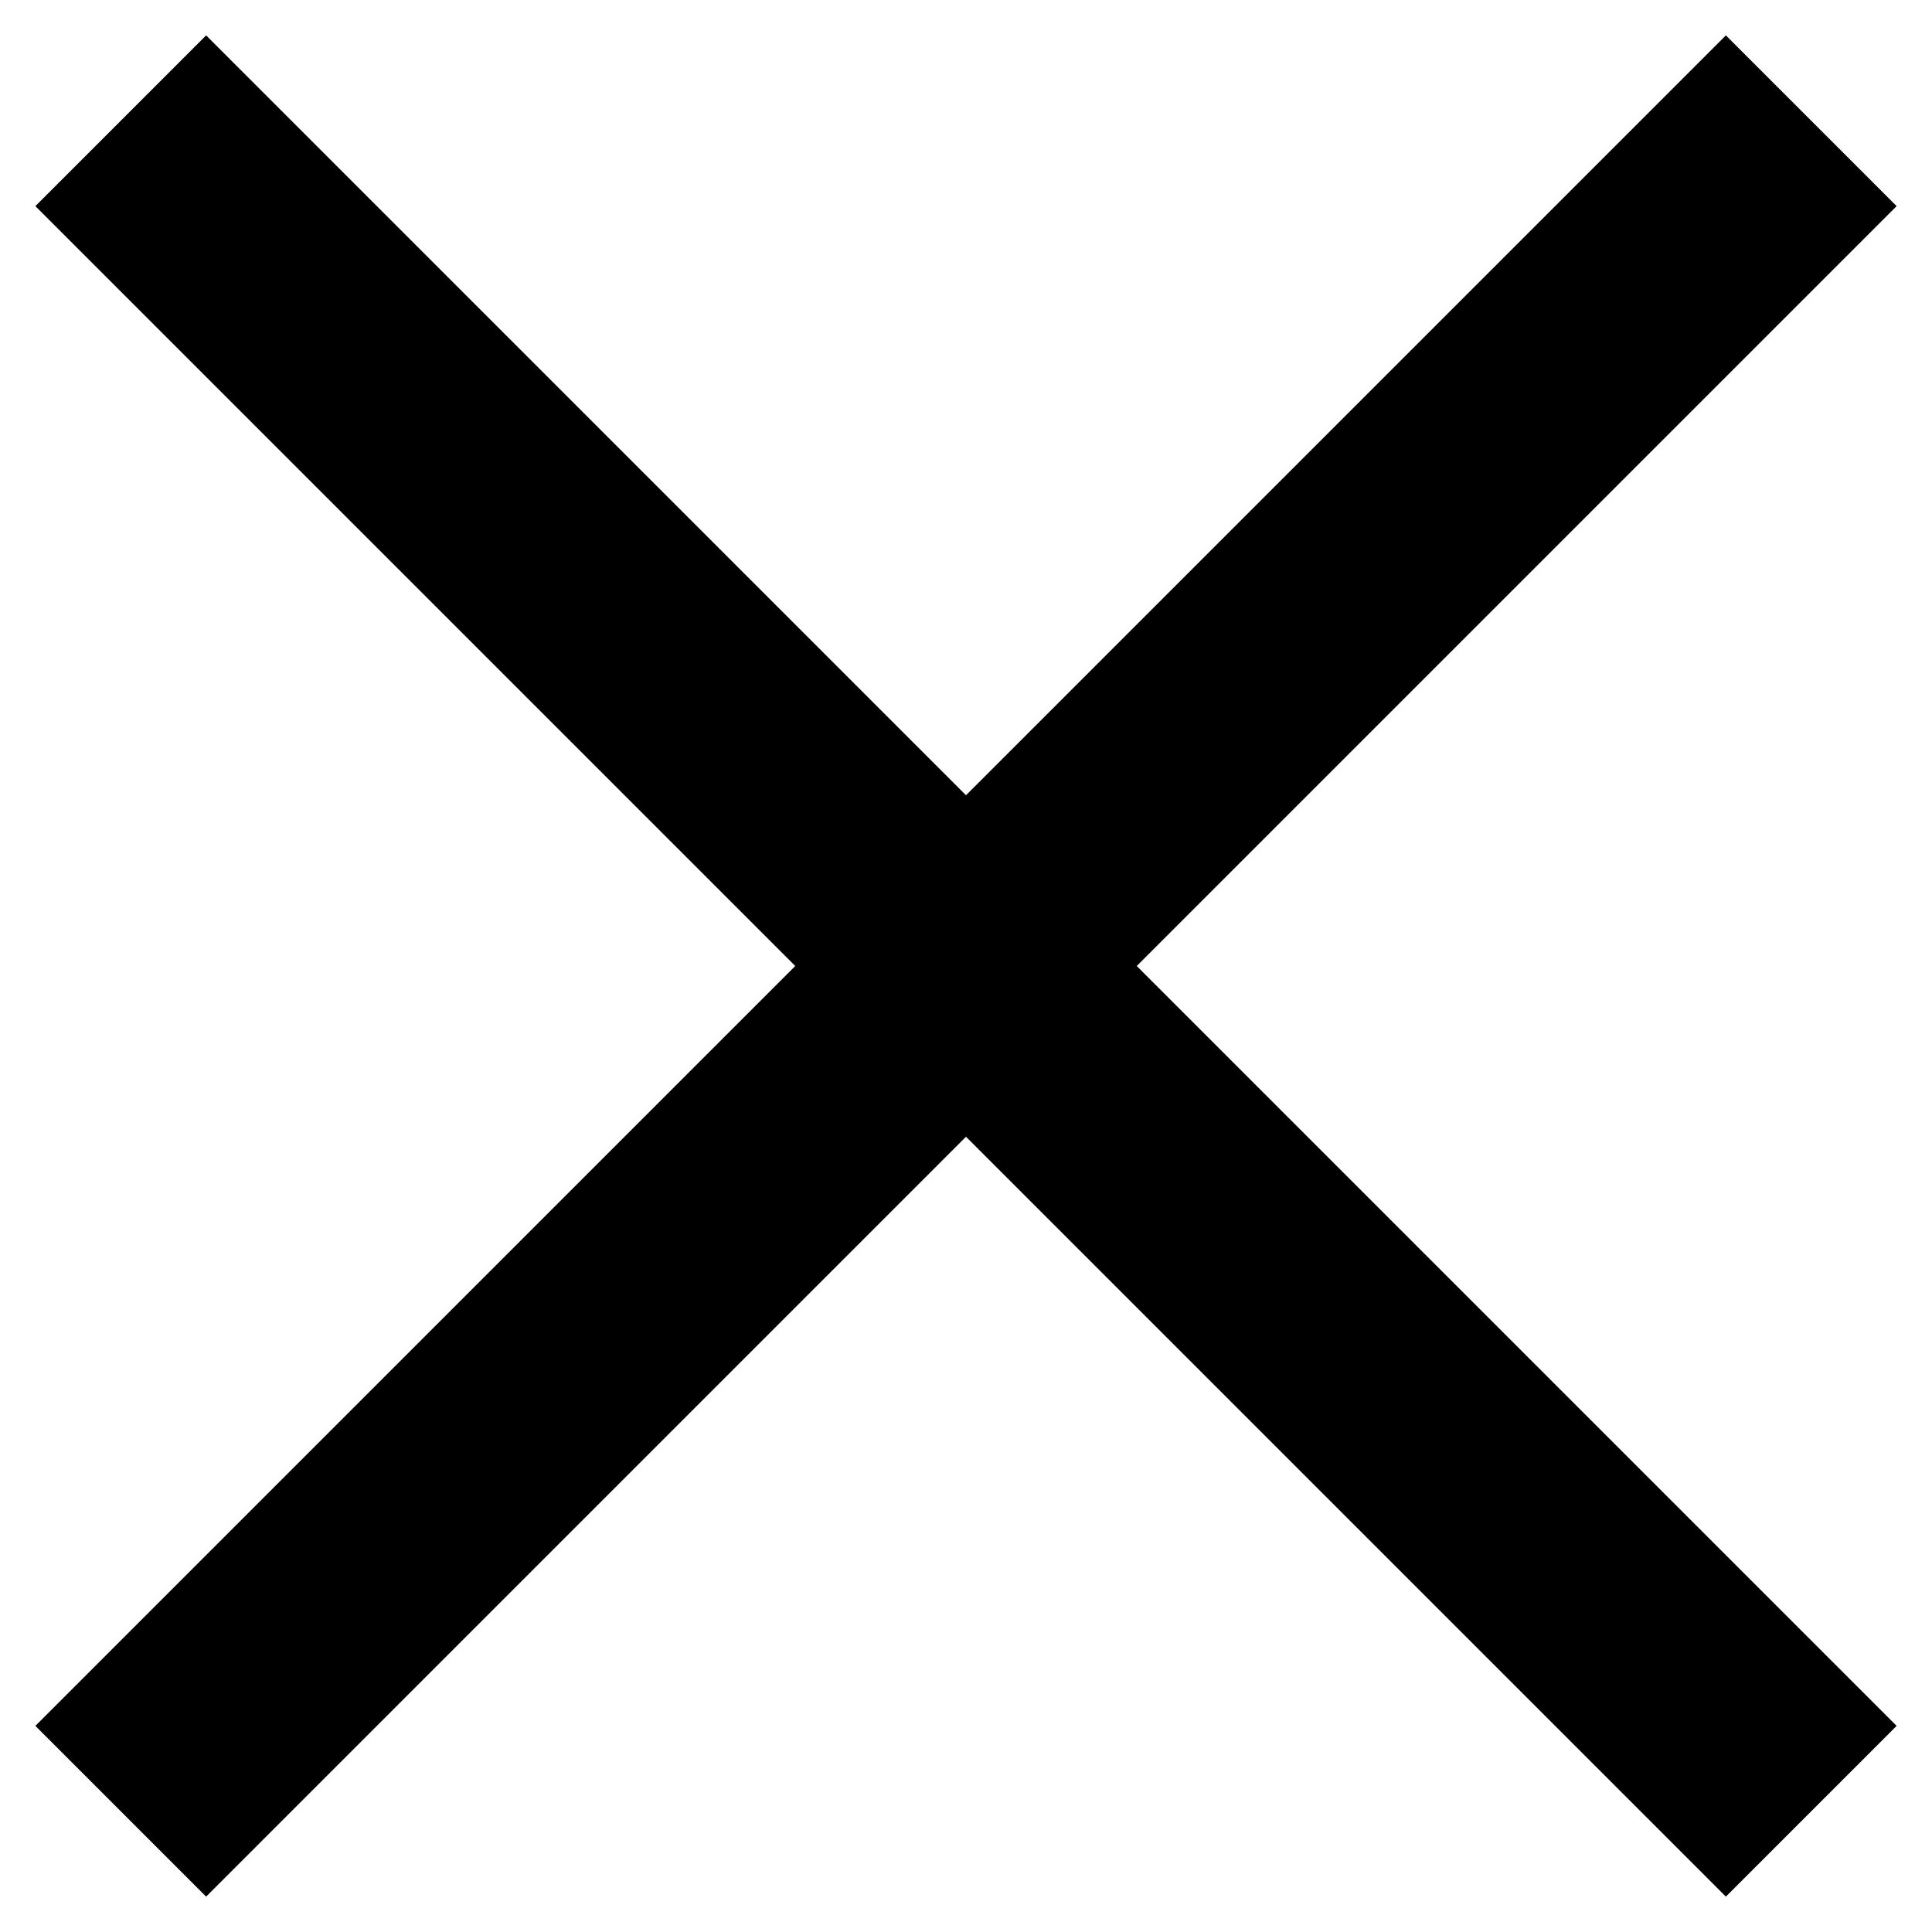
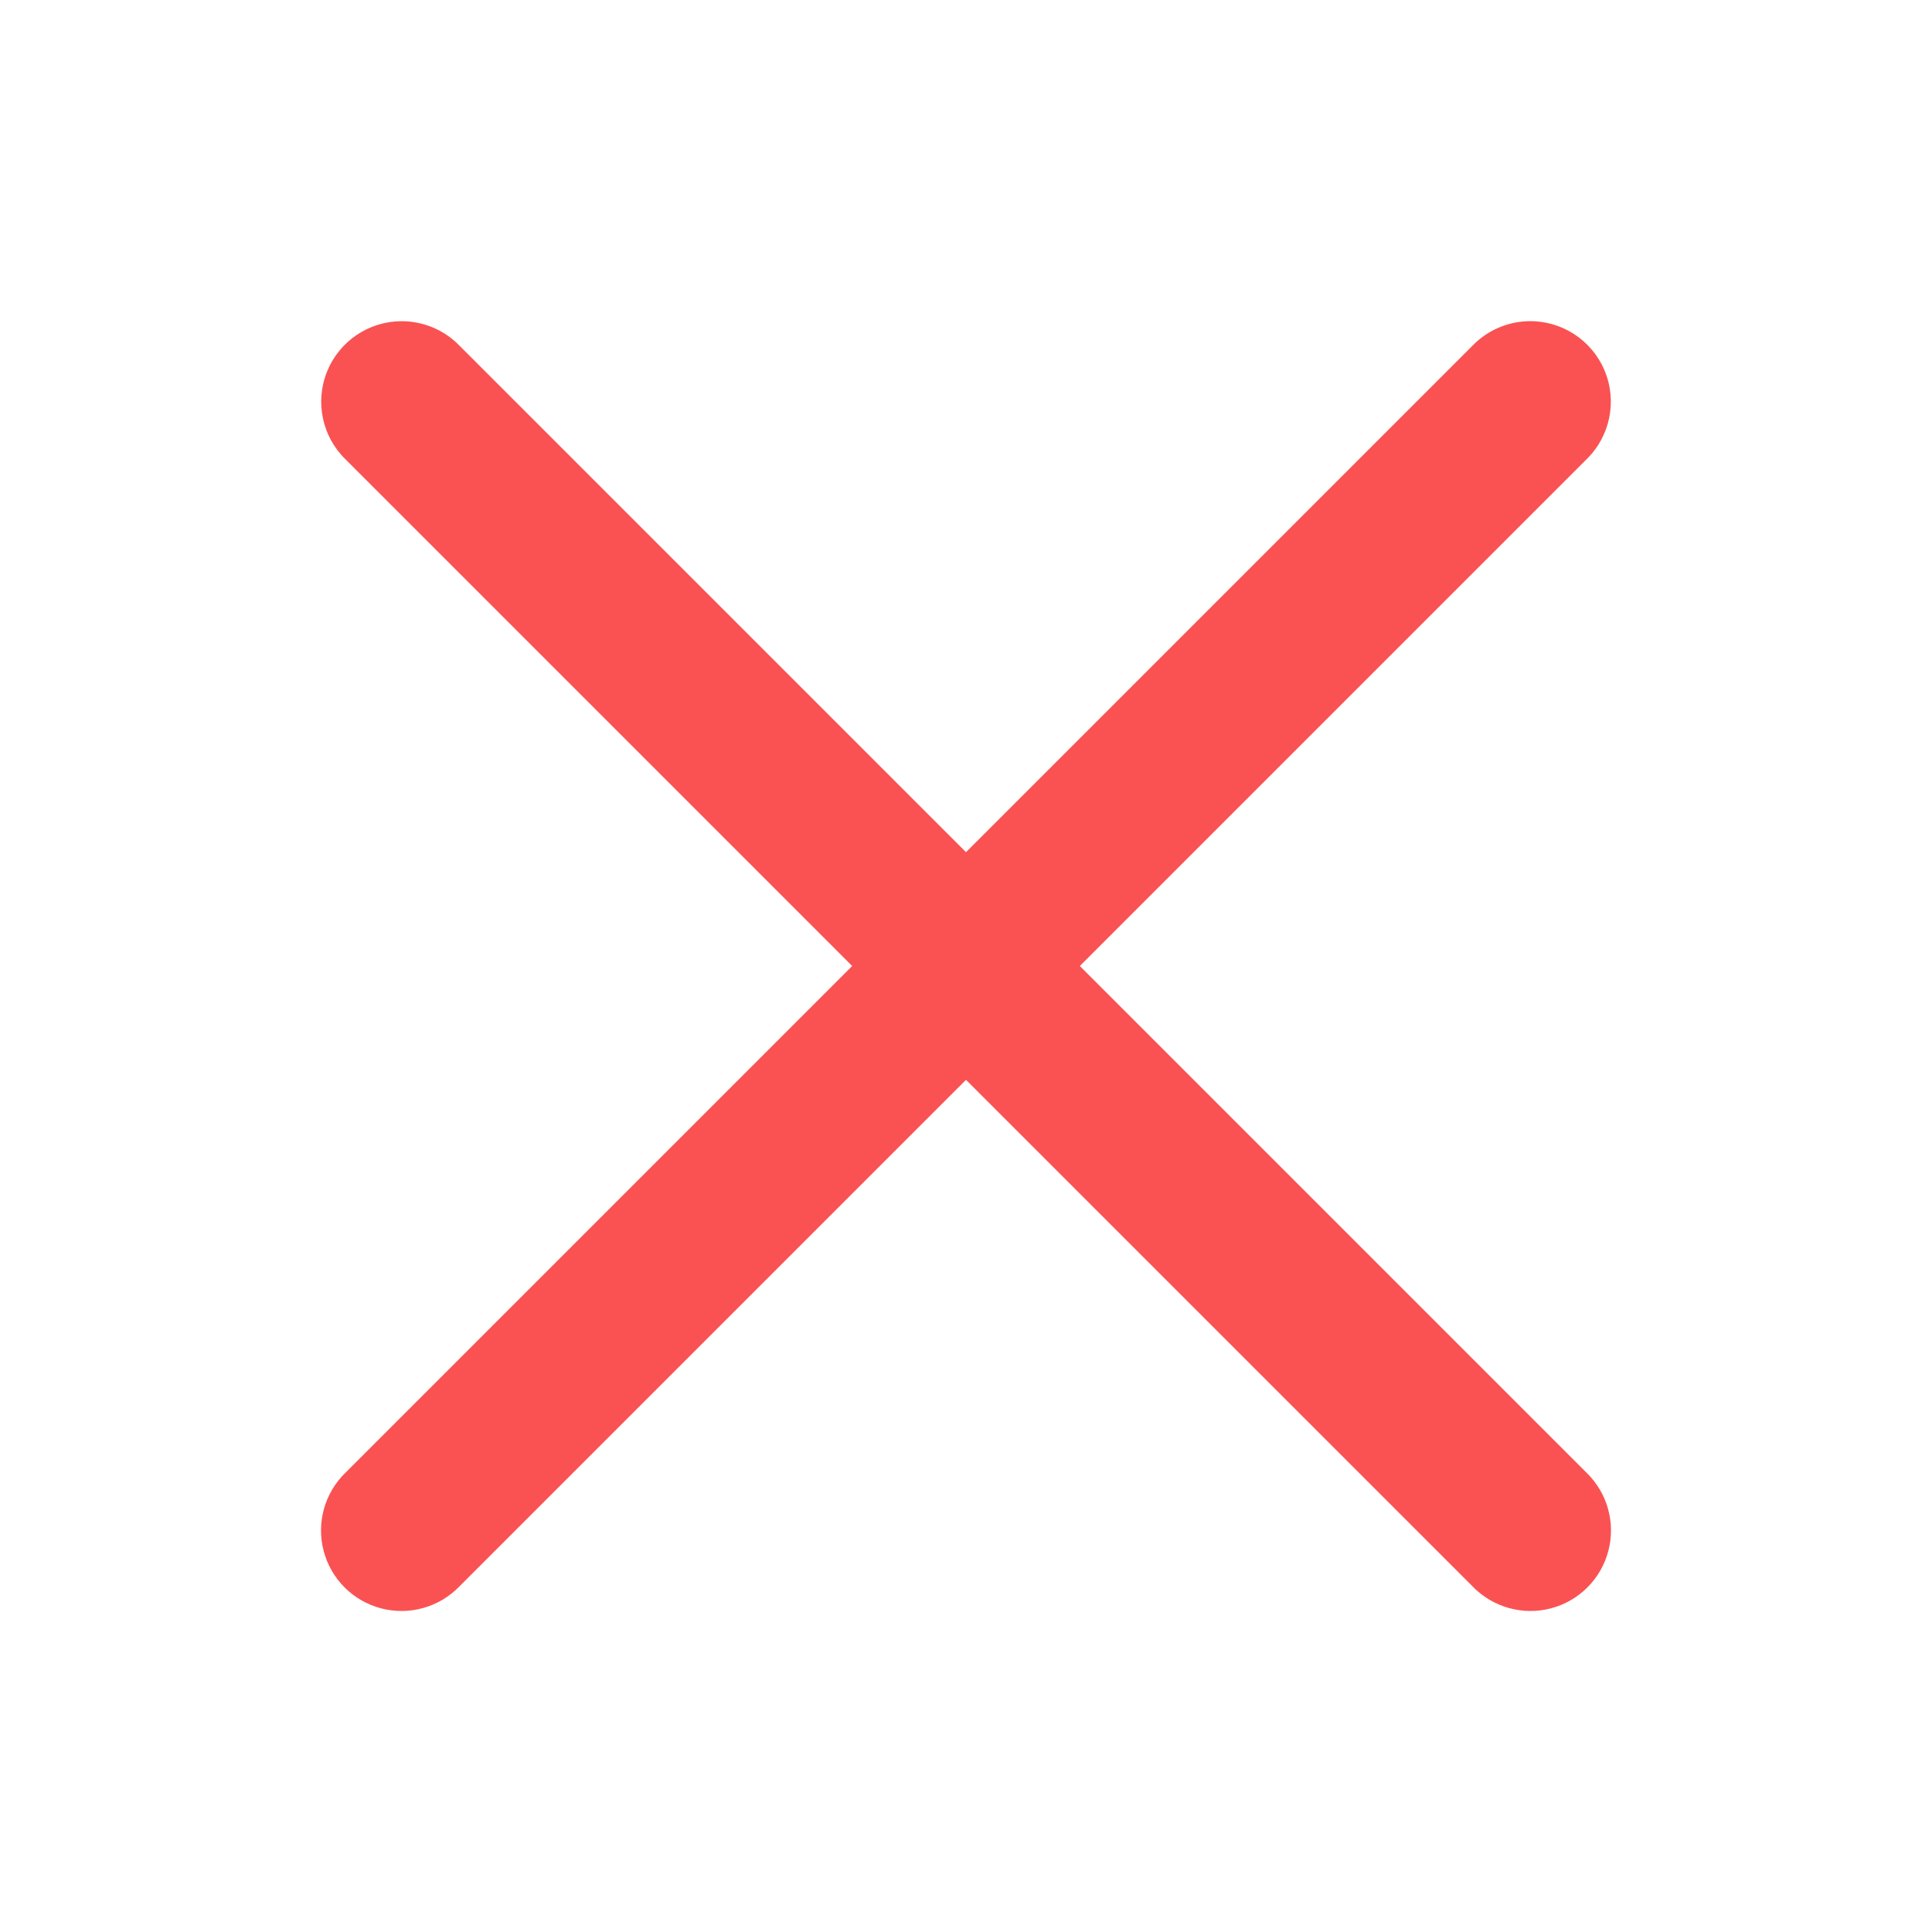
- <svg xmlns="http://www.w3.org/2000/svg" class="icon icon--no" width="16" height="16" viewBox="0 0 16 16">
-   <path d="M8 9.414L14.293 15.707L15.707 14.293L9.414 8L15.707 1.707L14.293 0.293L8 6.586L1.707 0.293L0.293 1.707L6.586 8L0.293 14.293L1.707 15.707L8 9.414Z" fill="#000" />
+ <svg xmlns="http://www.w3.org/2000/svg" fill="#FA5252" viewBox="0 0 24 24" width="24px" height="24px">
+   <path d="M 4.99 3.99 A 1 1 0 0 0 4.293 5.707 L 10.586 12 L 4.293 18.293 A 1 1 0 1 0 5.707 19.707 L 12 13.414 L 18.293 19.707 A 1 1 0 1 0 19.707 18.293 L 13.414 12 L 19.707 5.707 A 1 1 0 0 0 18.98 3.99 A 1 1 0 0 0 18.293 4.293 L 12 10.586 L 5.707 4.293 A 1 1 0 0 0 4.99 3.99 z" />
</svg>
